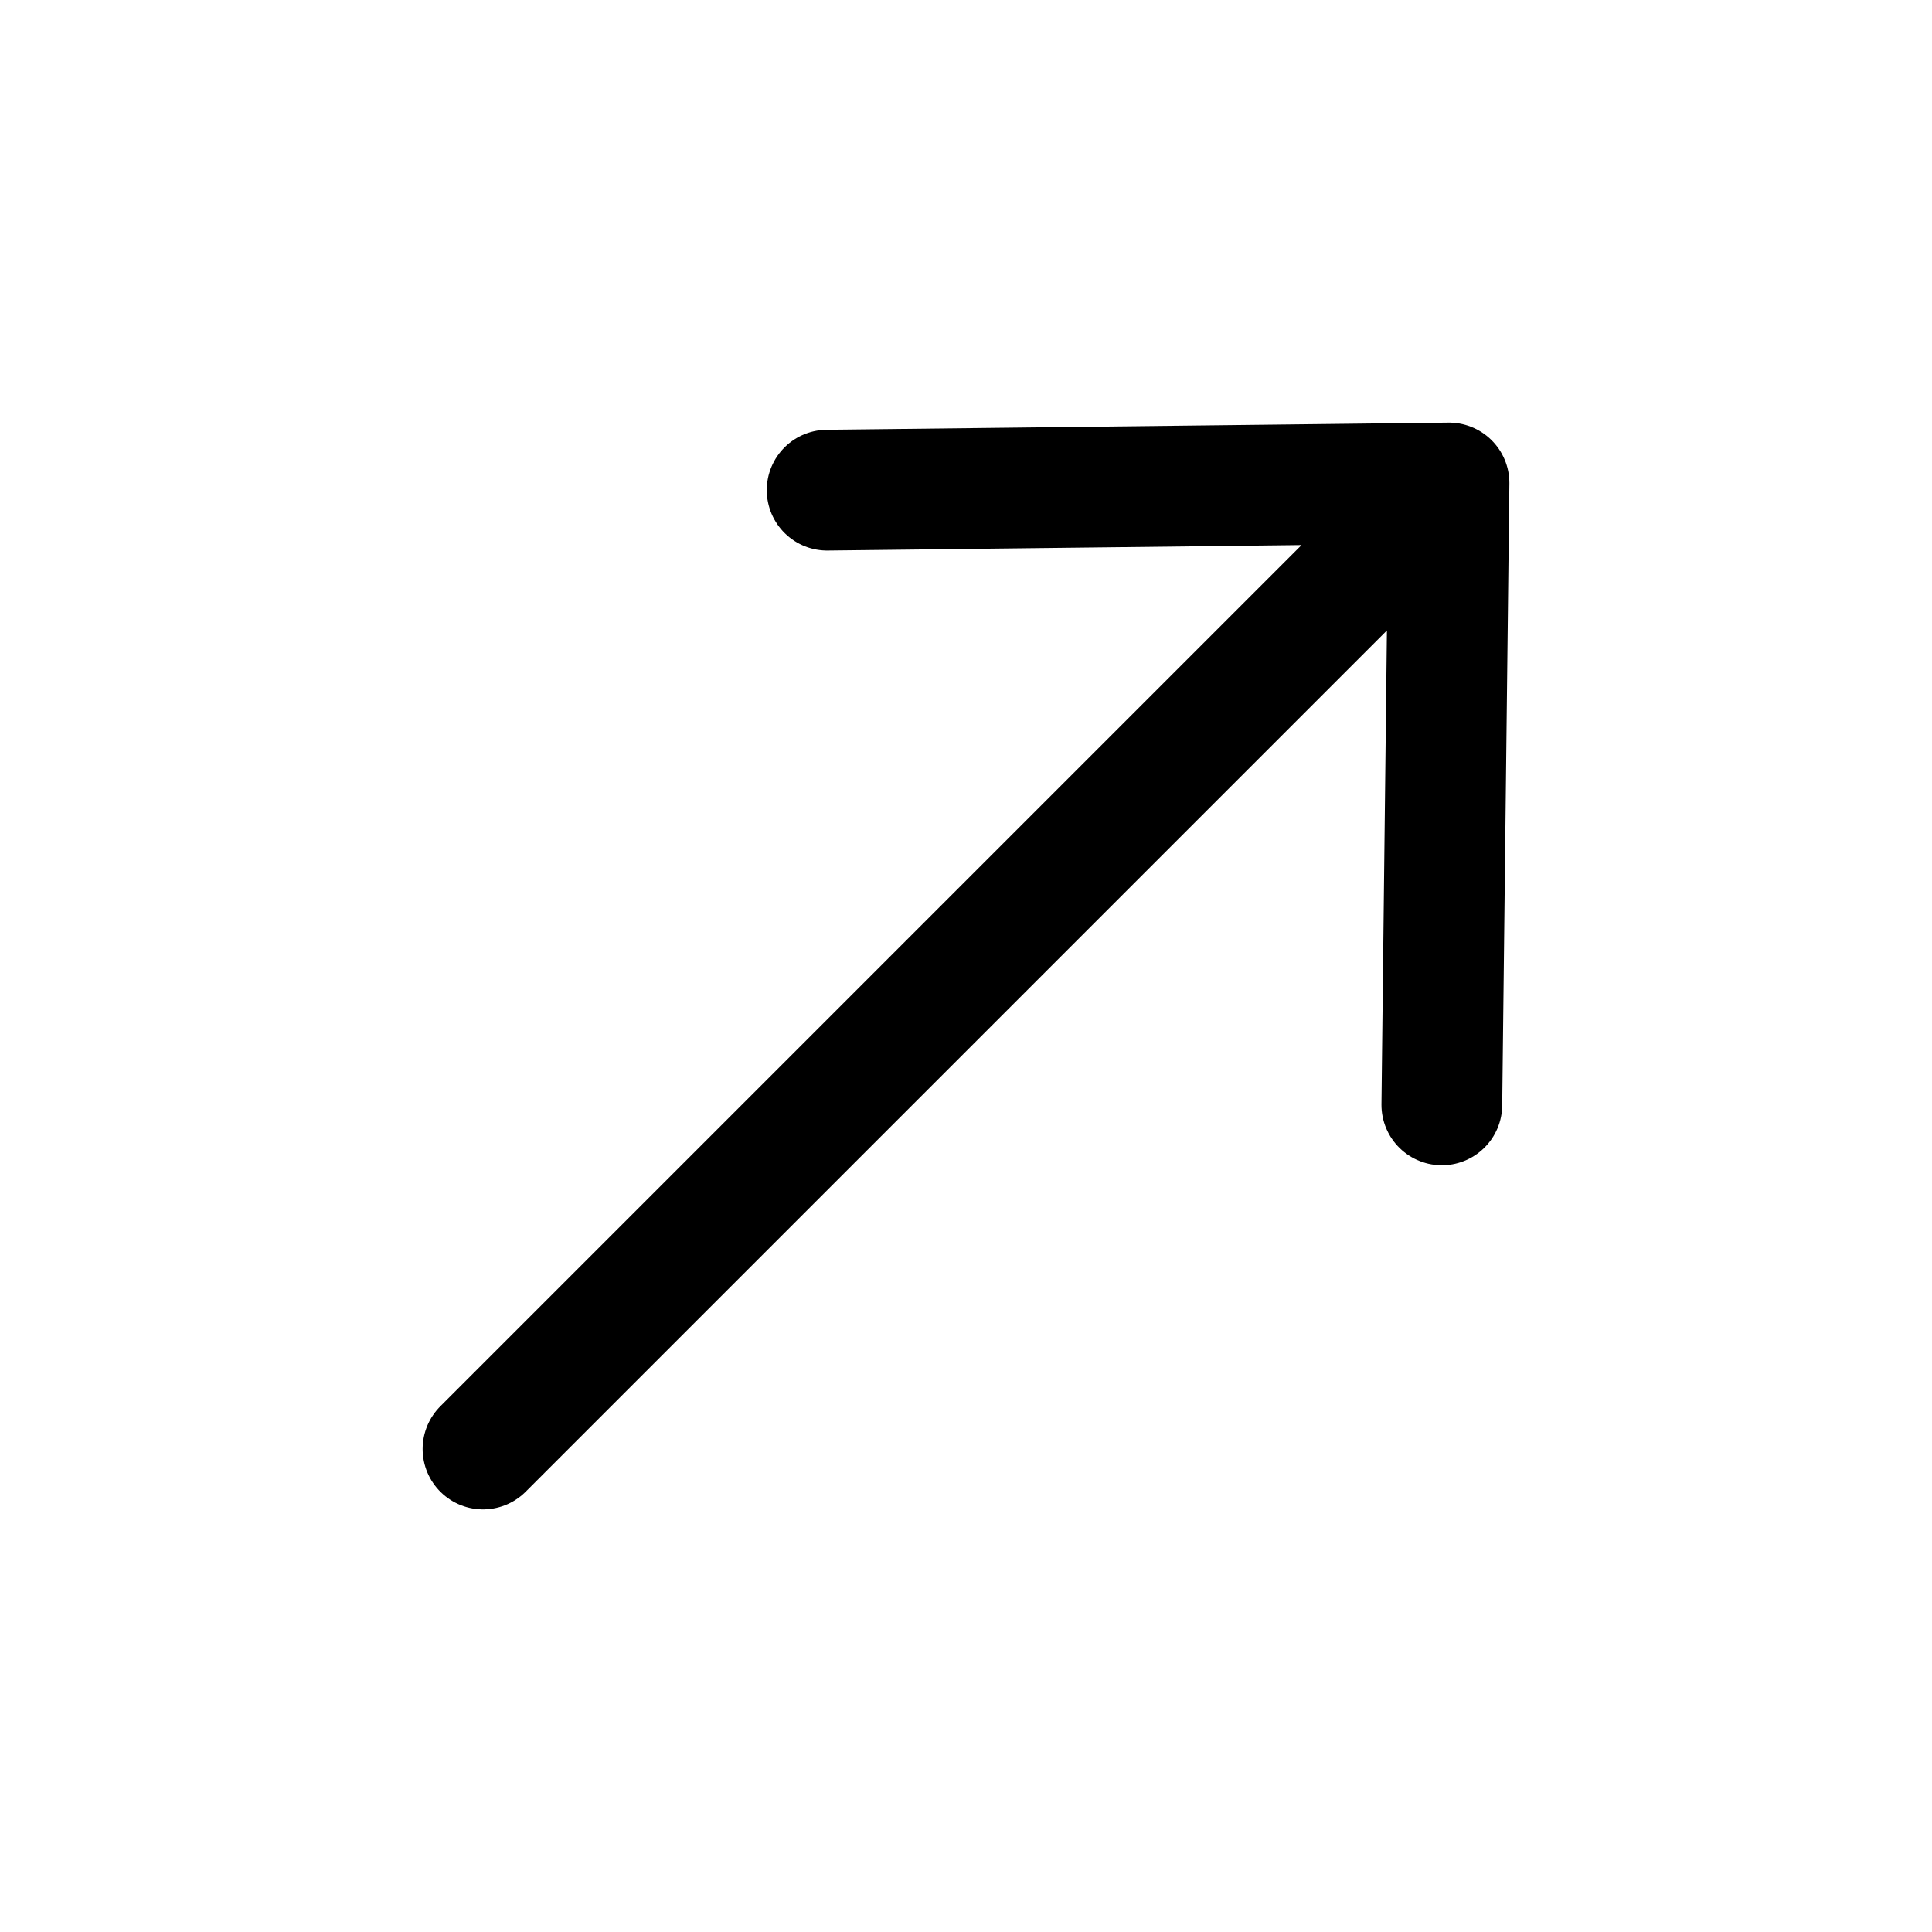
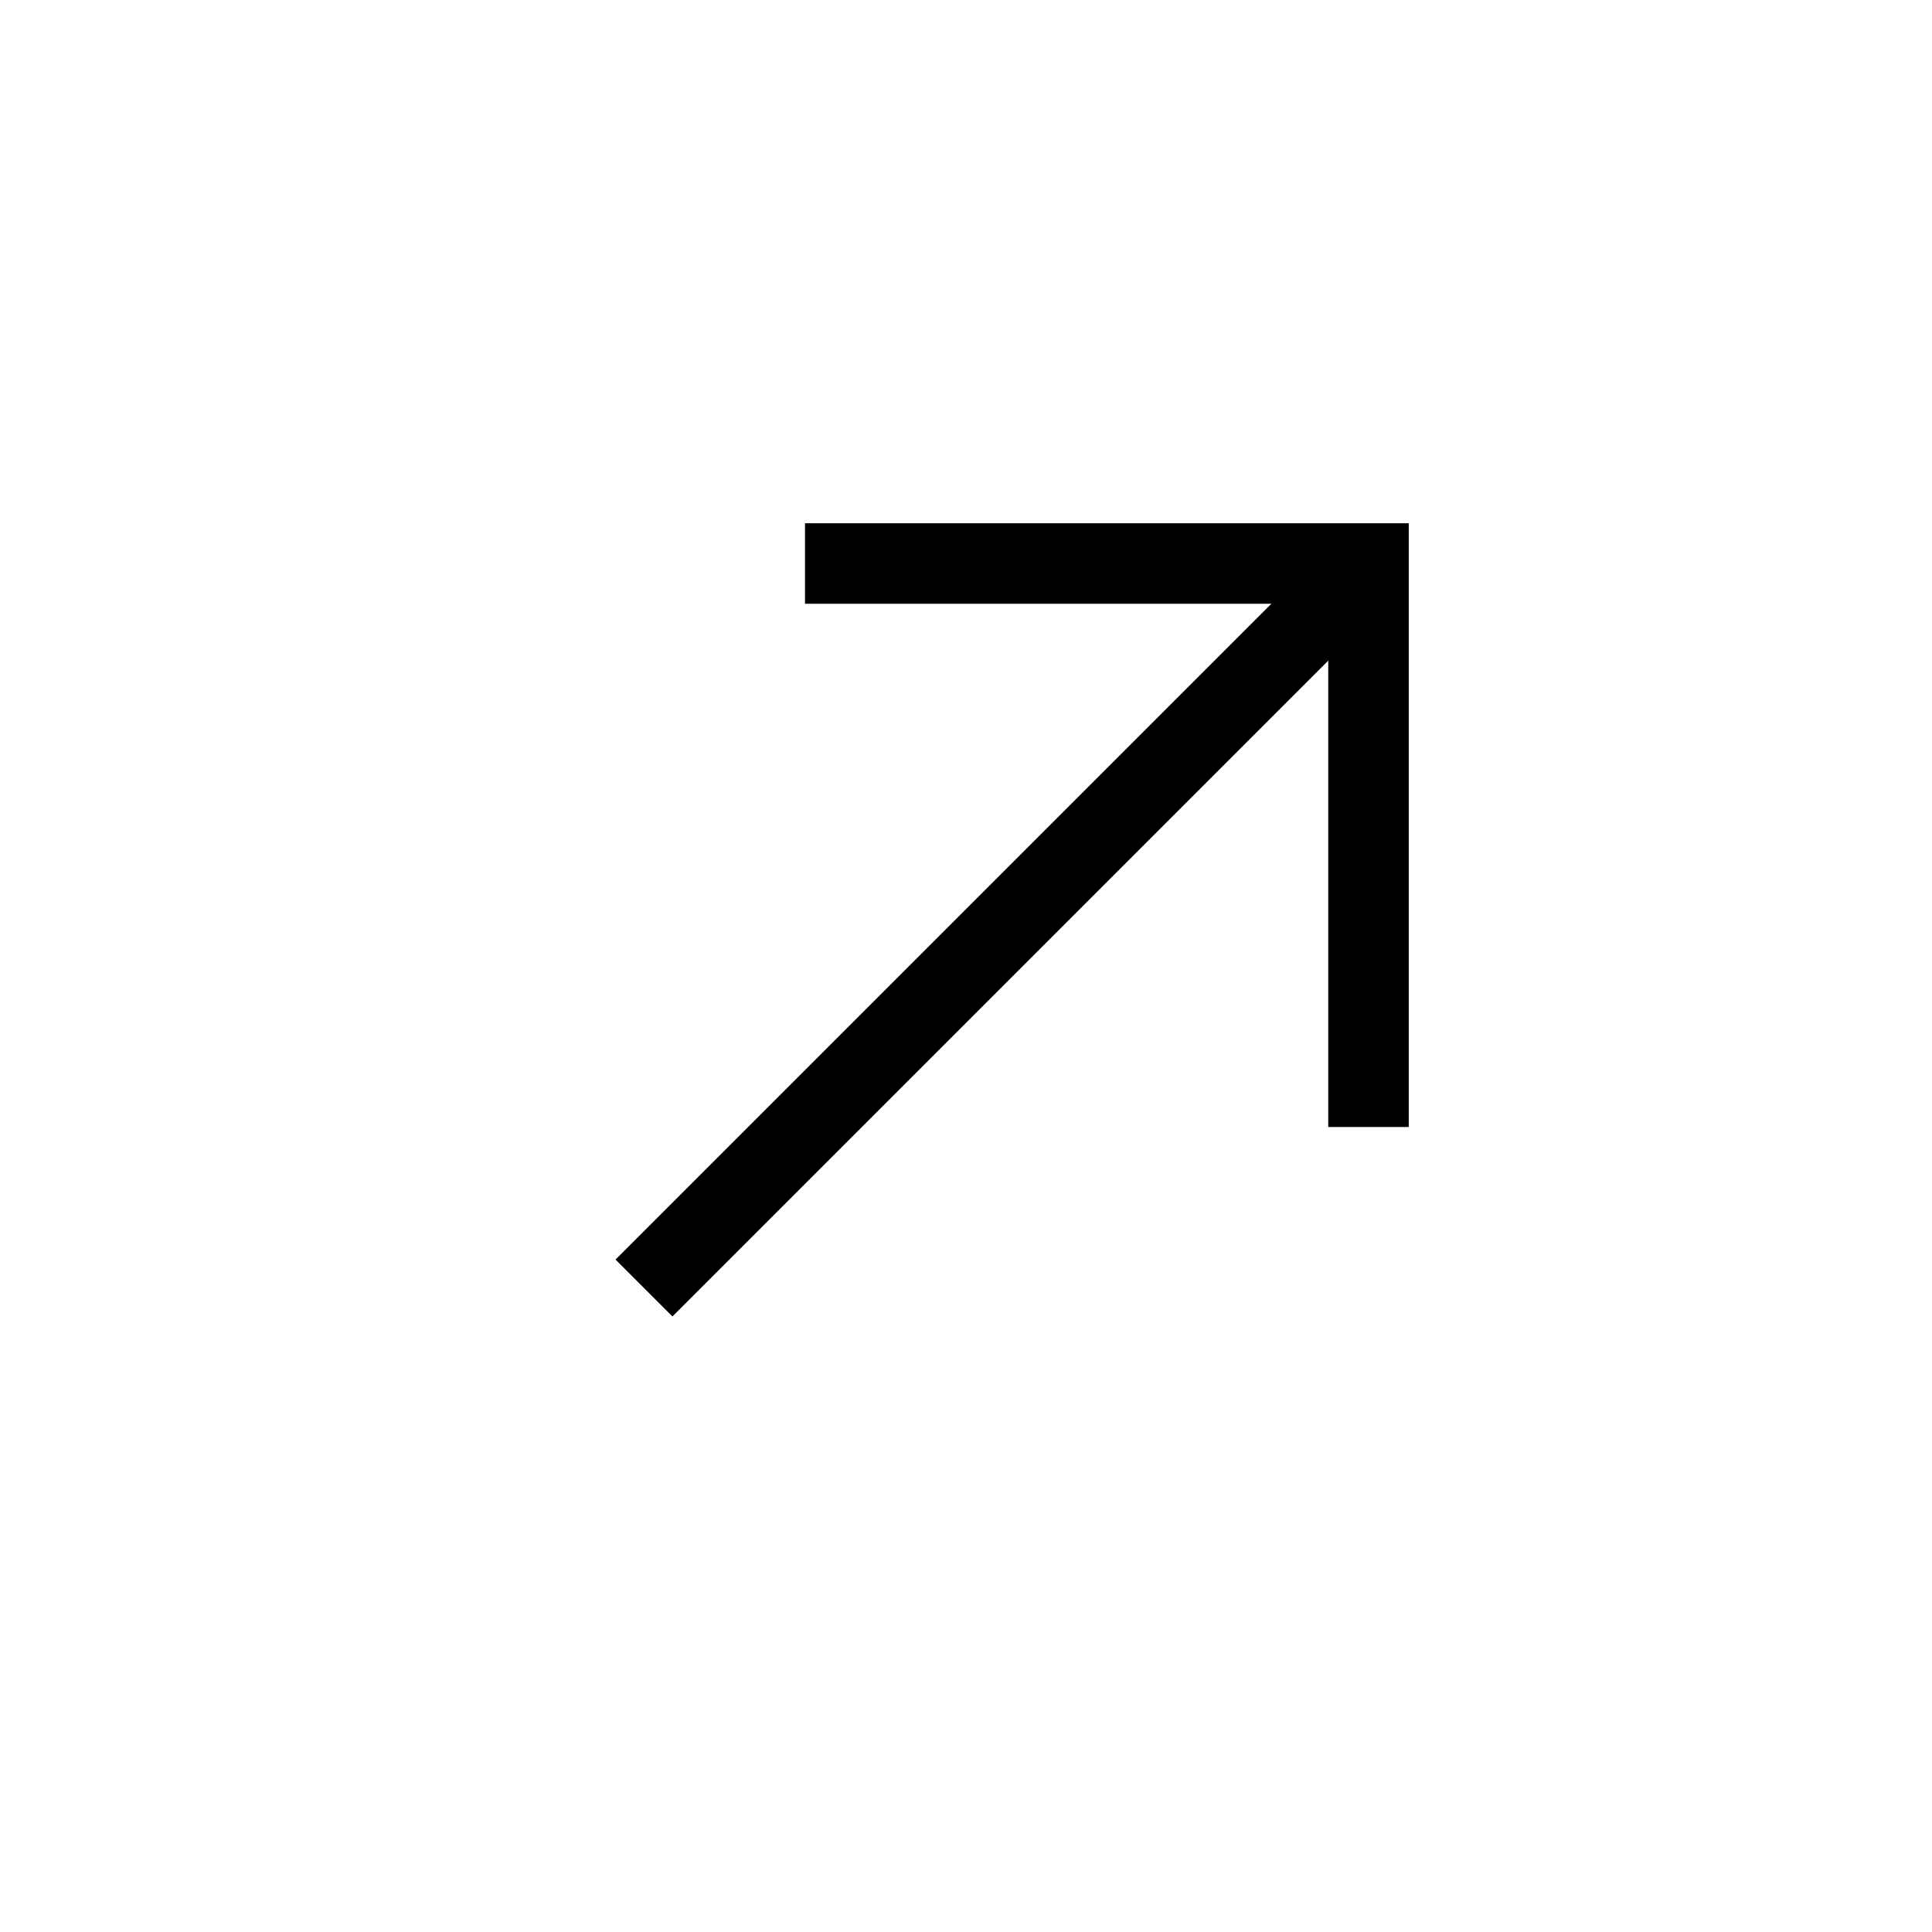
<svg xmlns="http://www.w3.org/2000/svg" width="24" height="24" viewBox="0 0 24 24" fill="none">
-   <path d="M10.275 6.089L18 6M18 6L17.911 13.725M18 6L6 18" stroke="currentColor" stroke-width="1.5" stroke-linecap="round" stroke-linejoin="round" />
+   <path d="M8 16L17 7" stroke="currentColor" />
+   <path d="M10 7H17V14" stroke="currentColor" />
</svg>
